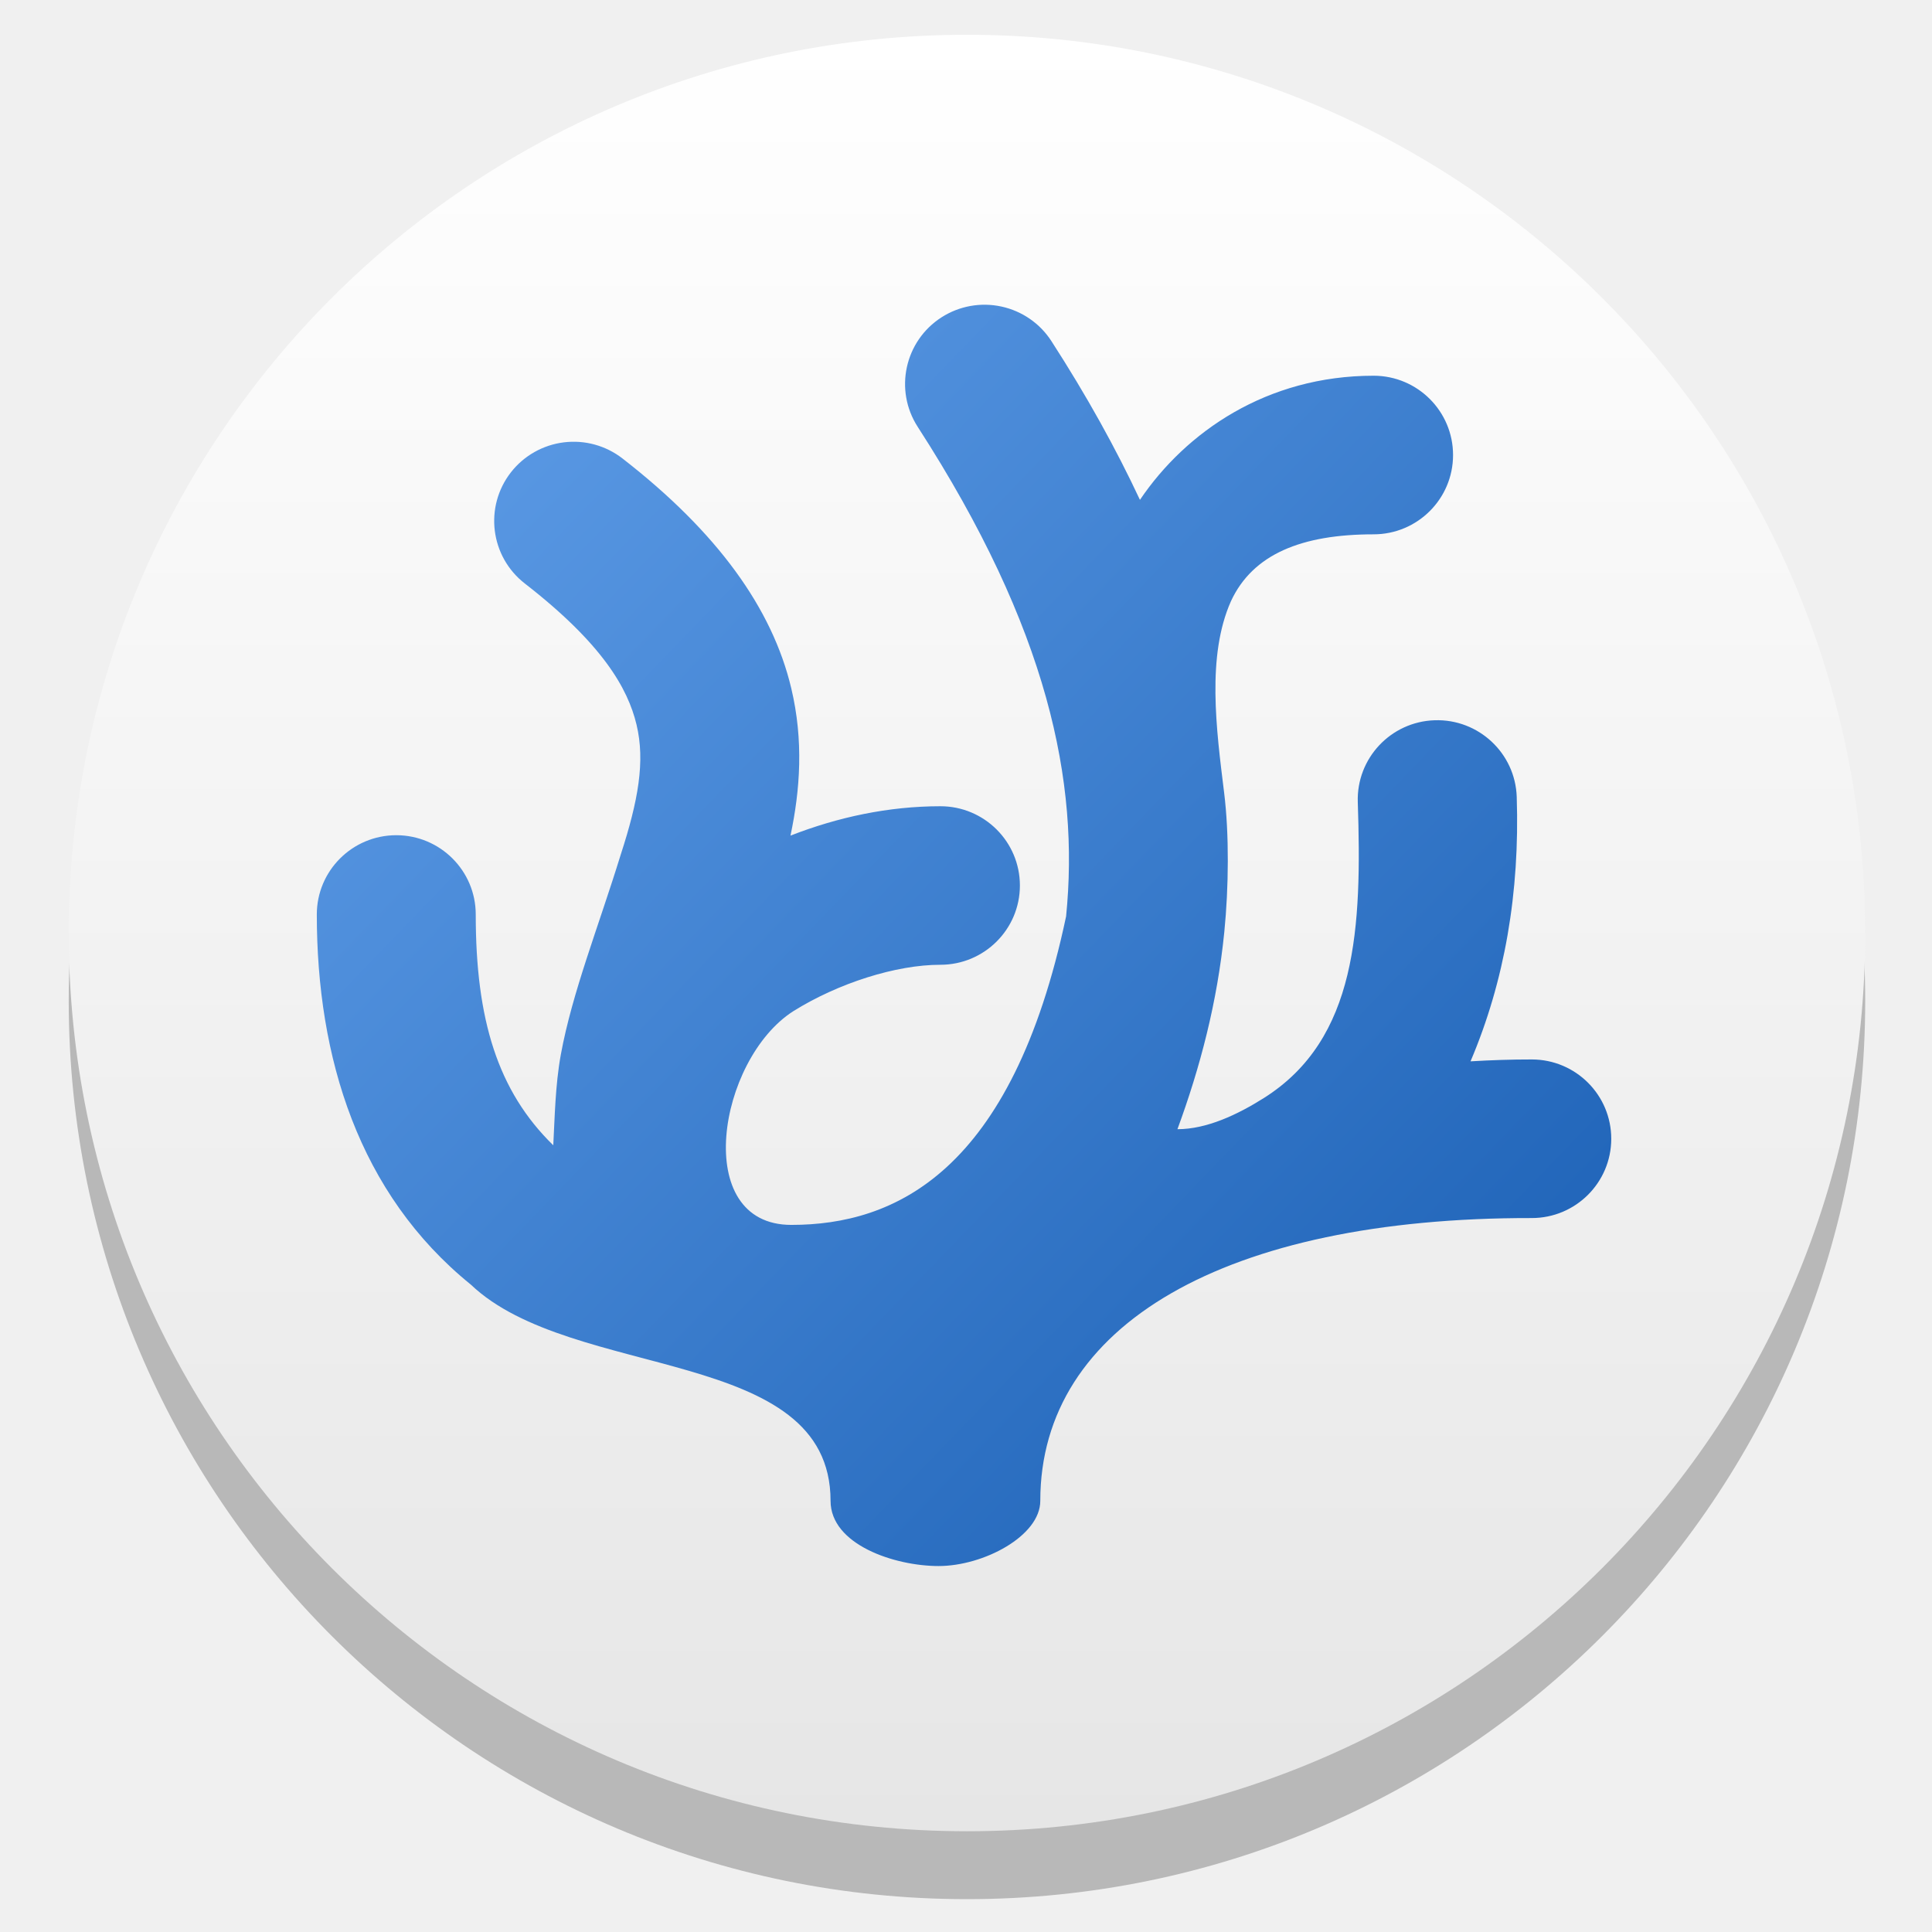
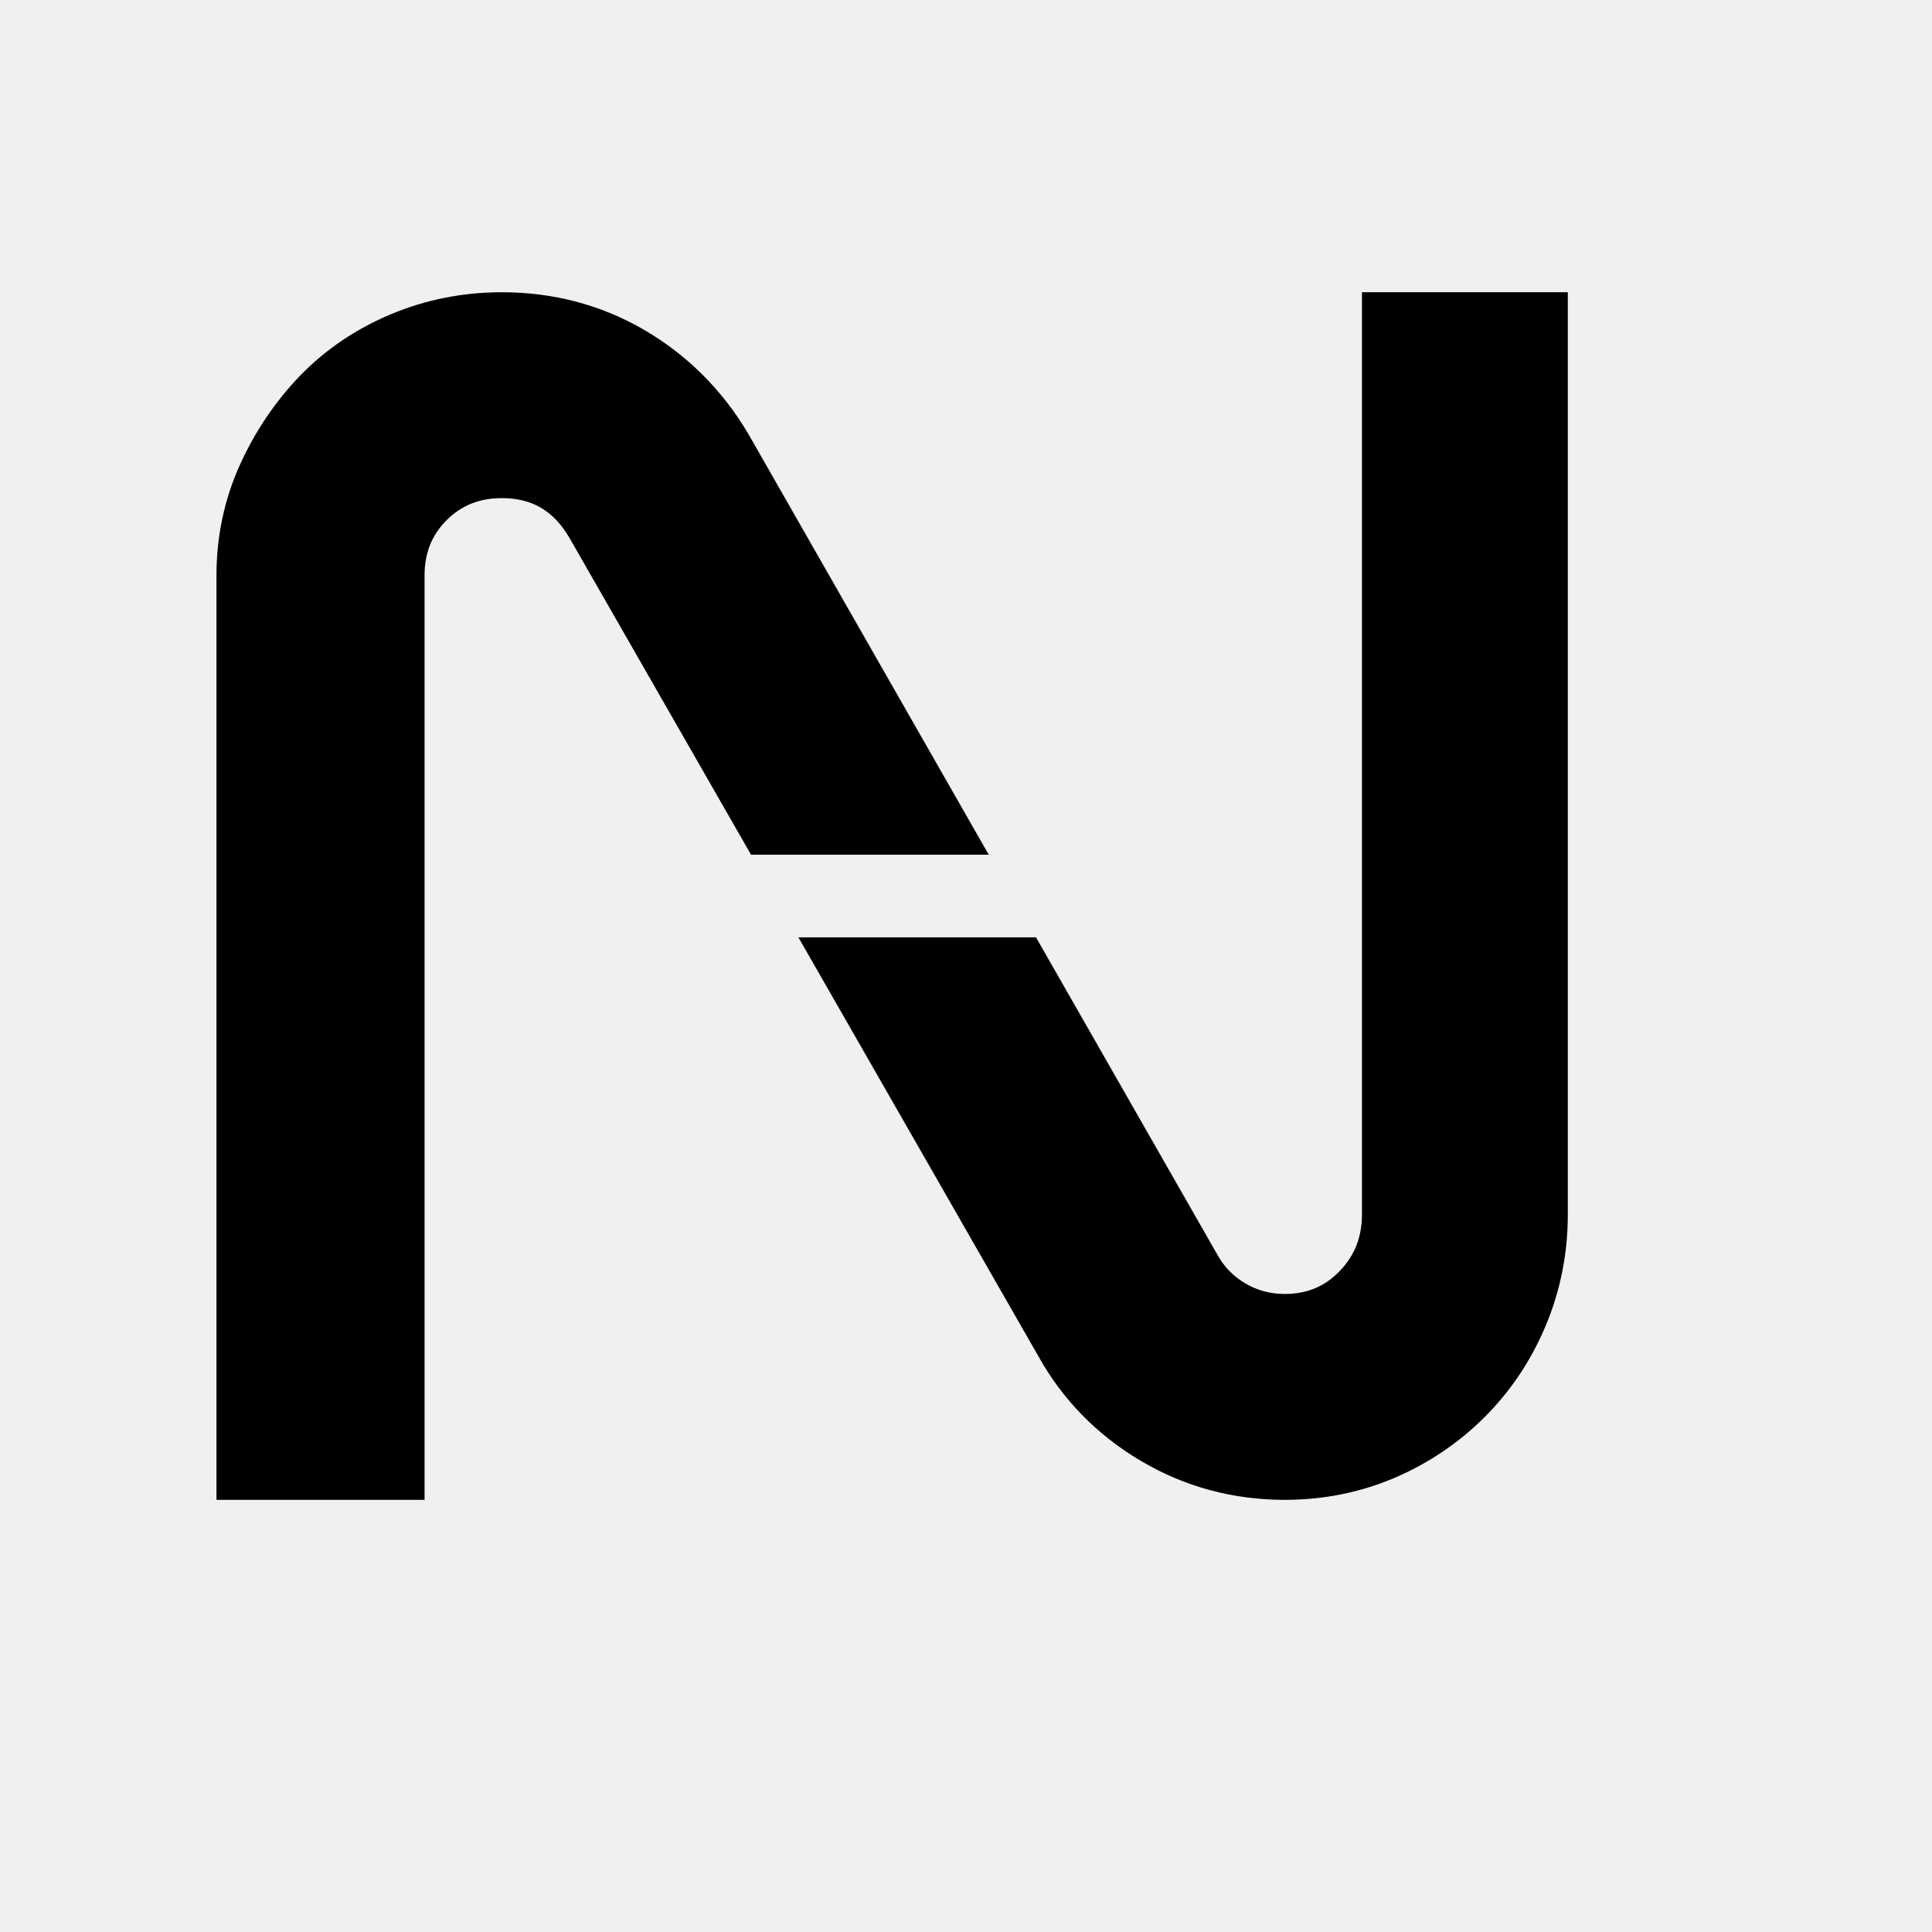
- <svg xmlns="http://www.w3.org/2000/svg" version="1.1" x="0" y="0" width="1024" height="1024" viewBox="0, 0, 100, 100">
+ <svg xmlns="http://www.w3.org/2000/svg" width="24" height="24" viewBox="0 0 357 319" fill="none">
+   <g transform="translate(40, 35) scale(0.7, 0.7)" clip-path="url(#clip0_122_5)">
+     <path d="M203.87 148.48H141.11L93.17 64.83C89.01 57.7 83.33 54.35 75.34 54.35C69.44 54.35 64.66 56.26 60.75 60.17C56.84 64.08 54.93 68.86 54.93 74.74V318.78H0V74.74C0 64.42 2.09 54.62 6.18 45.57C10.2 36.7 15.56 28.77 22.12 21.98C28.81 15.09 36.86 9.65 46.07 5.8C55.25 1.95 65.11 0 75.34 0C88.99 0 101.68 3.37 113.04 10.02C124.34 16.65 133.54 25.82 140.34 37.3L203.86 148.48H203.87Z" fill="currentColor" />
+     <path d="M356.72 0V243.46C356.72 253.68 354.77 263.54 350.92 272.73C347.09 281.9 341.67 290.01 334.82 296.88C327.99 303.71 319.98 309.11 311.03 312.96C302 316.81 292.24 318.78 281.98 318.78C268.31 318.78 255.5 315.31 243.96 308.46C232.42 301.63 223.3 292.3 216.88 280.72L153.62 170.3H216.34L264.16 253.97C265.97 257.26 268.36 259.73 271.55 261.62C274.76 263.51 278.18 264.43 281.99 264.43C287.85 264.43 292.59 262.46 296.48 258.41C300.45 254.29 302.38 249.4 302.38 243.45V0H356.72Z" fill="currentColor" />
+   </g>
  <defs>
-     <linearGradient id="Gradient_1" gradientUnits="userSpaceOnUse" x1="-0.003" y1="1.302" x2="96.665" y2="94.573">
-       <stop offset="0" stop-color="#62A0EA" />
-       <stop offset="1" stop-color="#1A5FB4" />
-     </linearGradient>
-     <linearGradient id="Gradient_2" gradientUnits="userSpaceOnUse" x1="55.473" y1="106.34" x2="55.473" y2="82.148" gradientTransform="matrix(3.983, 0, 0, 3.983, -219.133, -327.2)">
-       <stop offset="0" stop-color="#E6E6E6" />
-       <stop offset="1" stop-color="#FFFFFF" />
-     </linearGradient>
+     <clipPath id="clip0_122_5">
+       <rect width="356.72" height="318.78" fill="white" />
+     </clipPath>
  </defs>
-   <g id="circle" transform="translate(1.8 1.8),scale(0.965)">
-     <path d="M50,3.642 L50,3.642 C76.608,3.642 98.179,25.213 98.179,51.821 L98.179,51.821 C98.179,78.43 76.608,100 50,100 L50,100 C23.392,100 1.821,78.43 1.821,51.821 L1.821,51.821 C1.821,25.213 23.392,3.642 50,3.642 z" fill="#808080" id="rect6638" opacity="0.5" />
-     <path d="M50,0 L50,0 C76.608,0 98.179,21.57 98.179,48.179 L98.179,48.179 C98.179,74.787 76.608,96.358 50,96.358 L50,96.358 C23.392,96.358 1.821,74.787 1.821,48.179 L1.821,48.179 C1.821,21.57 23.392,0 50,0 z" fill="url(#Gradient_2)" id="rect5668" />
-   </g>
-   <g id="codium" transform="translate(16.4 14.9),scale(0.67)">
-     <path d="M48.26,2.274 C45.406,4.105 44.583,7.898 46.422,10.742 C56.531,26.397 58.917,38.205 57.882,48.553 C53.698,68.369 44.603,72.389 36.655,72.389 C28.895,72.389 30.973,59.618 36.806,55.88 C40.288,53.706 44.748,52.293 48.171,52.293 C51.563,52.293 54.313,49.552 54.313,46.17 C54.313,42.787 51.563,40.046 48.171,40.046 C44.173,40.046 40.251,40.886 36.59,42.316 C37.338,38.787 37.614,34.973 36.647,30.919 C35.179,24.763 30.953,18.883 23.615,13.183 C22.33,12.183 20.7,11.734 19.083,11.934 C17.466,12.134 15.995,12.966 14.994,14.248 C12.912,16.918 13.394,20.766 16.072,22.843 C22.05,27.486 24.024,30.923 24.699,33.752 C25.374,36.581 24.831,39.616 23.475,43.786 C21.742,49.406 19.73,54.423 18.848,59.234 C18.414,61.602 18.377,64.179 18.265,66.238 C13.96,62.042 12.275,56.502 12.275,48.407 C12.274,45.025 9.524,42.283 6.133,42.284 C2.744,42.287 -0.002,45.027 -0.003,48.407 C-0.003,59.463 3.23,69.983 11.895,77.001 C19.739,84.474 39.686,81.712 39.686,93.709 C39.686,97.095 44.642,98.743 48.033,98.743 C51.511,98.743 55.888,96.418 55.888,93.709 C55.888,80.097 70.233,71.824 93.848,71.86 C97.24,71.865 99.992,69.126 99.997,65.744 C100.003,62.361 97.259,59.614 93.867,59.608 C92.252,59.606 90.678,59.661 89.126,59.753 C91.766,53.544 92.937,46.708 92.695,39.324 C92.583,35.943 89.745,33.293 86.356,33.403 C82.963,33.513 80.305,36.346 80.416,39.729 C80.736,49.397 80.374,58.03 73.171,62.581 C71.123,63.874 68.742,64.996 66.484,64.996 C68.237,60.228 69.561,55.195 70.103,49.77 C70.449,46.308 70.486,42.195 70.091,39 C69.478,34.05 68.738,28.436 70.617,24.207 C72.305,20.565 76.087,19.04 81.64,19.04 C85.029,19.037 87.775,16.296 87.776,12.917 C87.778,9.534 85.031,6.79 81.64,6.787 C73.388,6.787 67.133,11.13 63.587,16.377 C61.733,12.417 59.475,8.336 56.747,4.112 C55.866,2.747 54.478,1.788 52.887,1.443 C52.099,1.272 51.285,1.257 50.491,1.399 C49.697,1.542 48.939,1.839 48.26,2.274 z" fill="url(#Gradient_1)" id="path6008" />
-   </g>
</svg>
